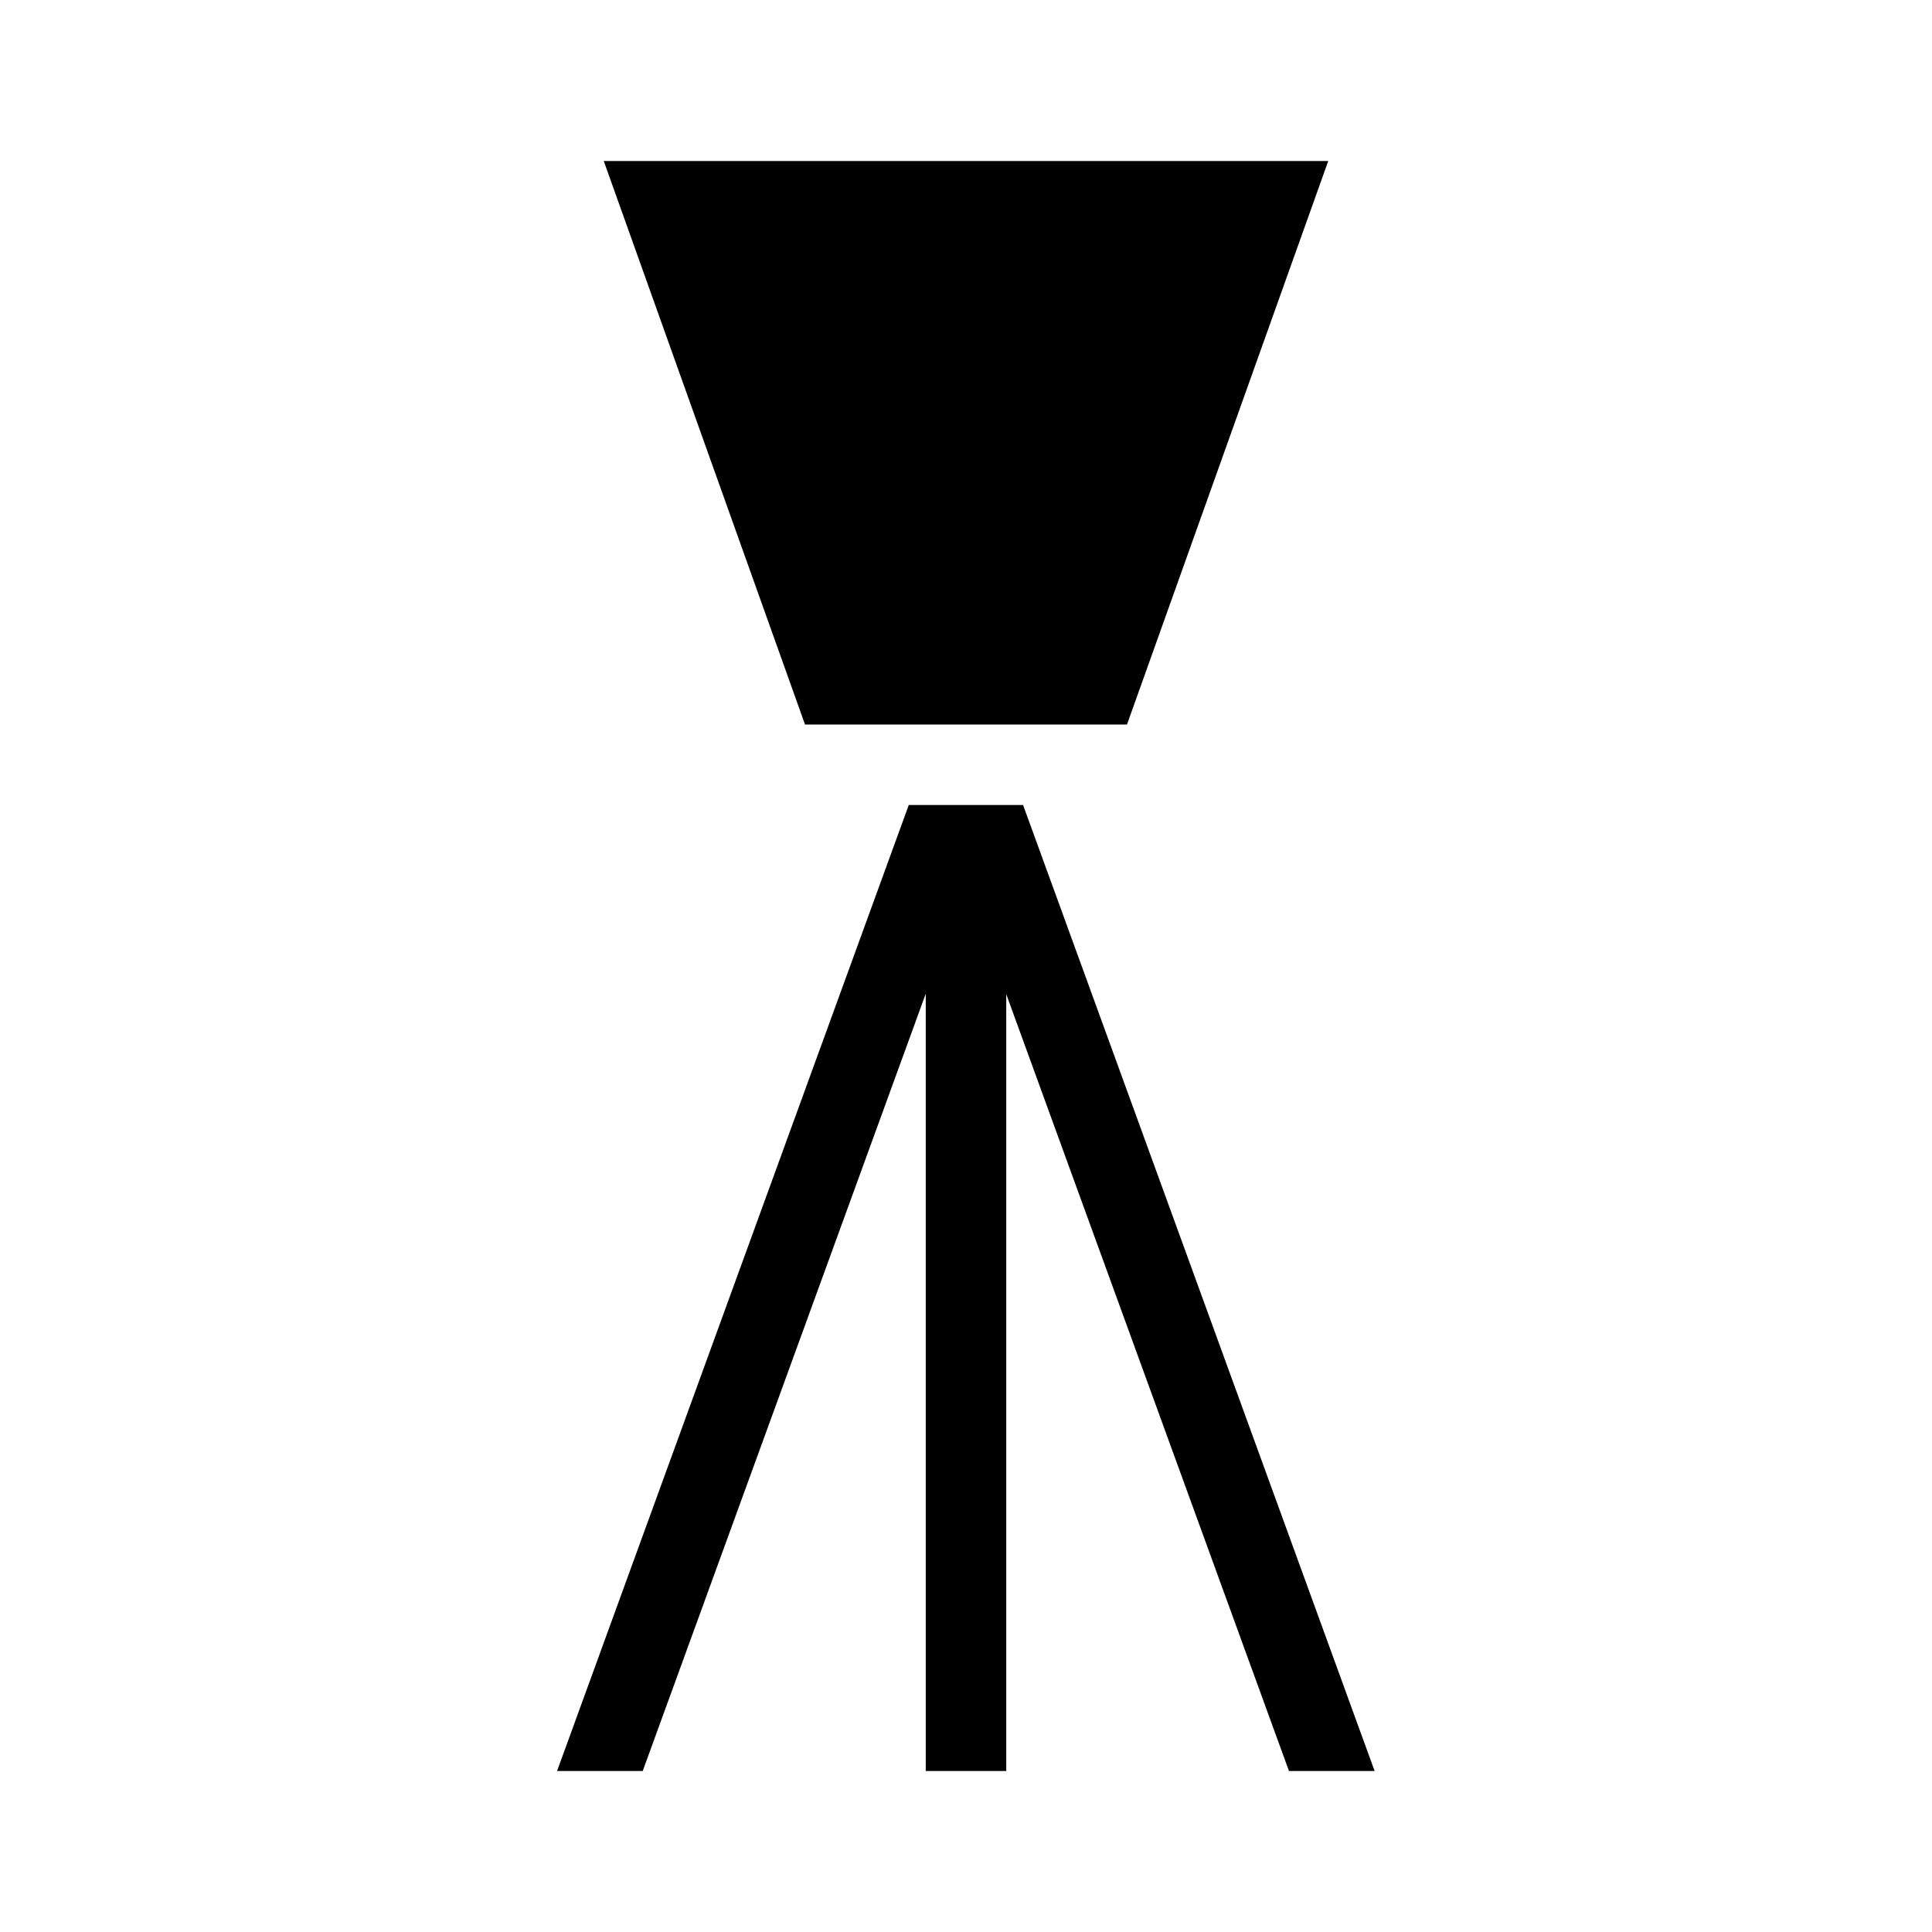
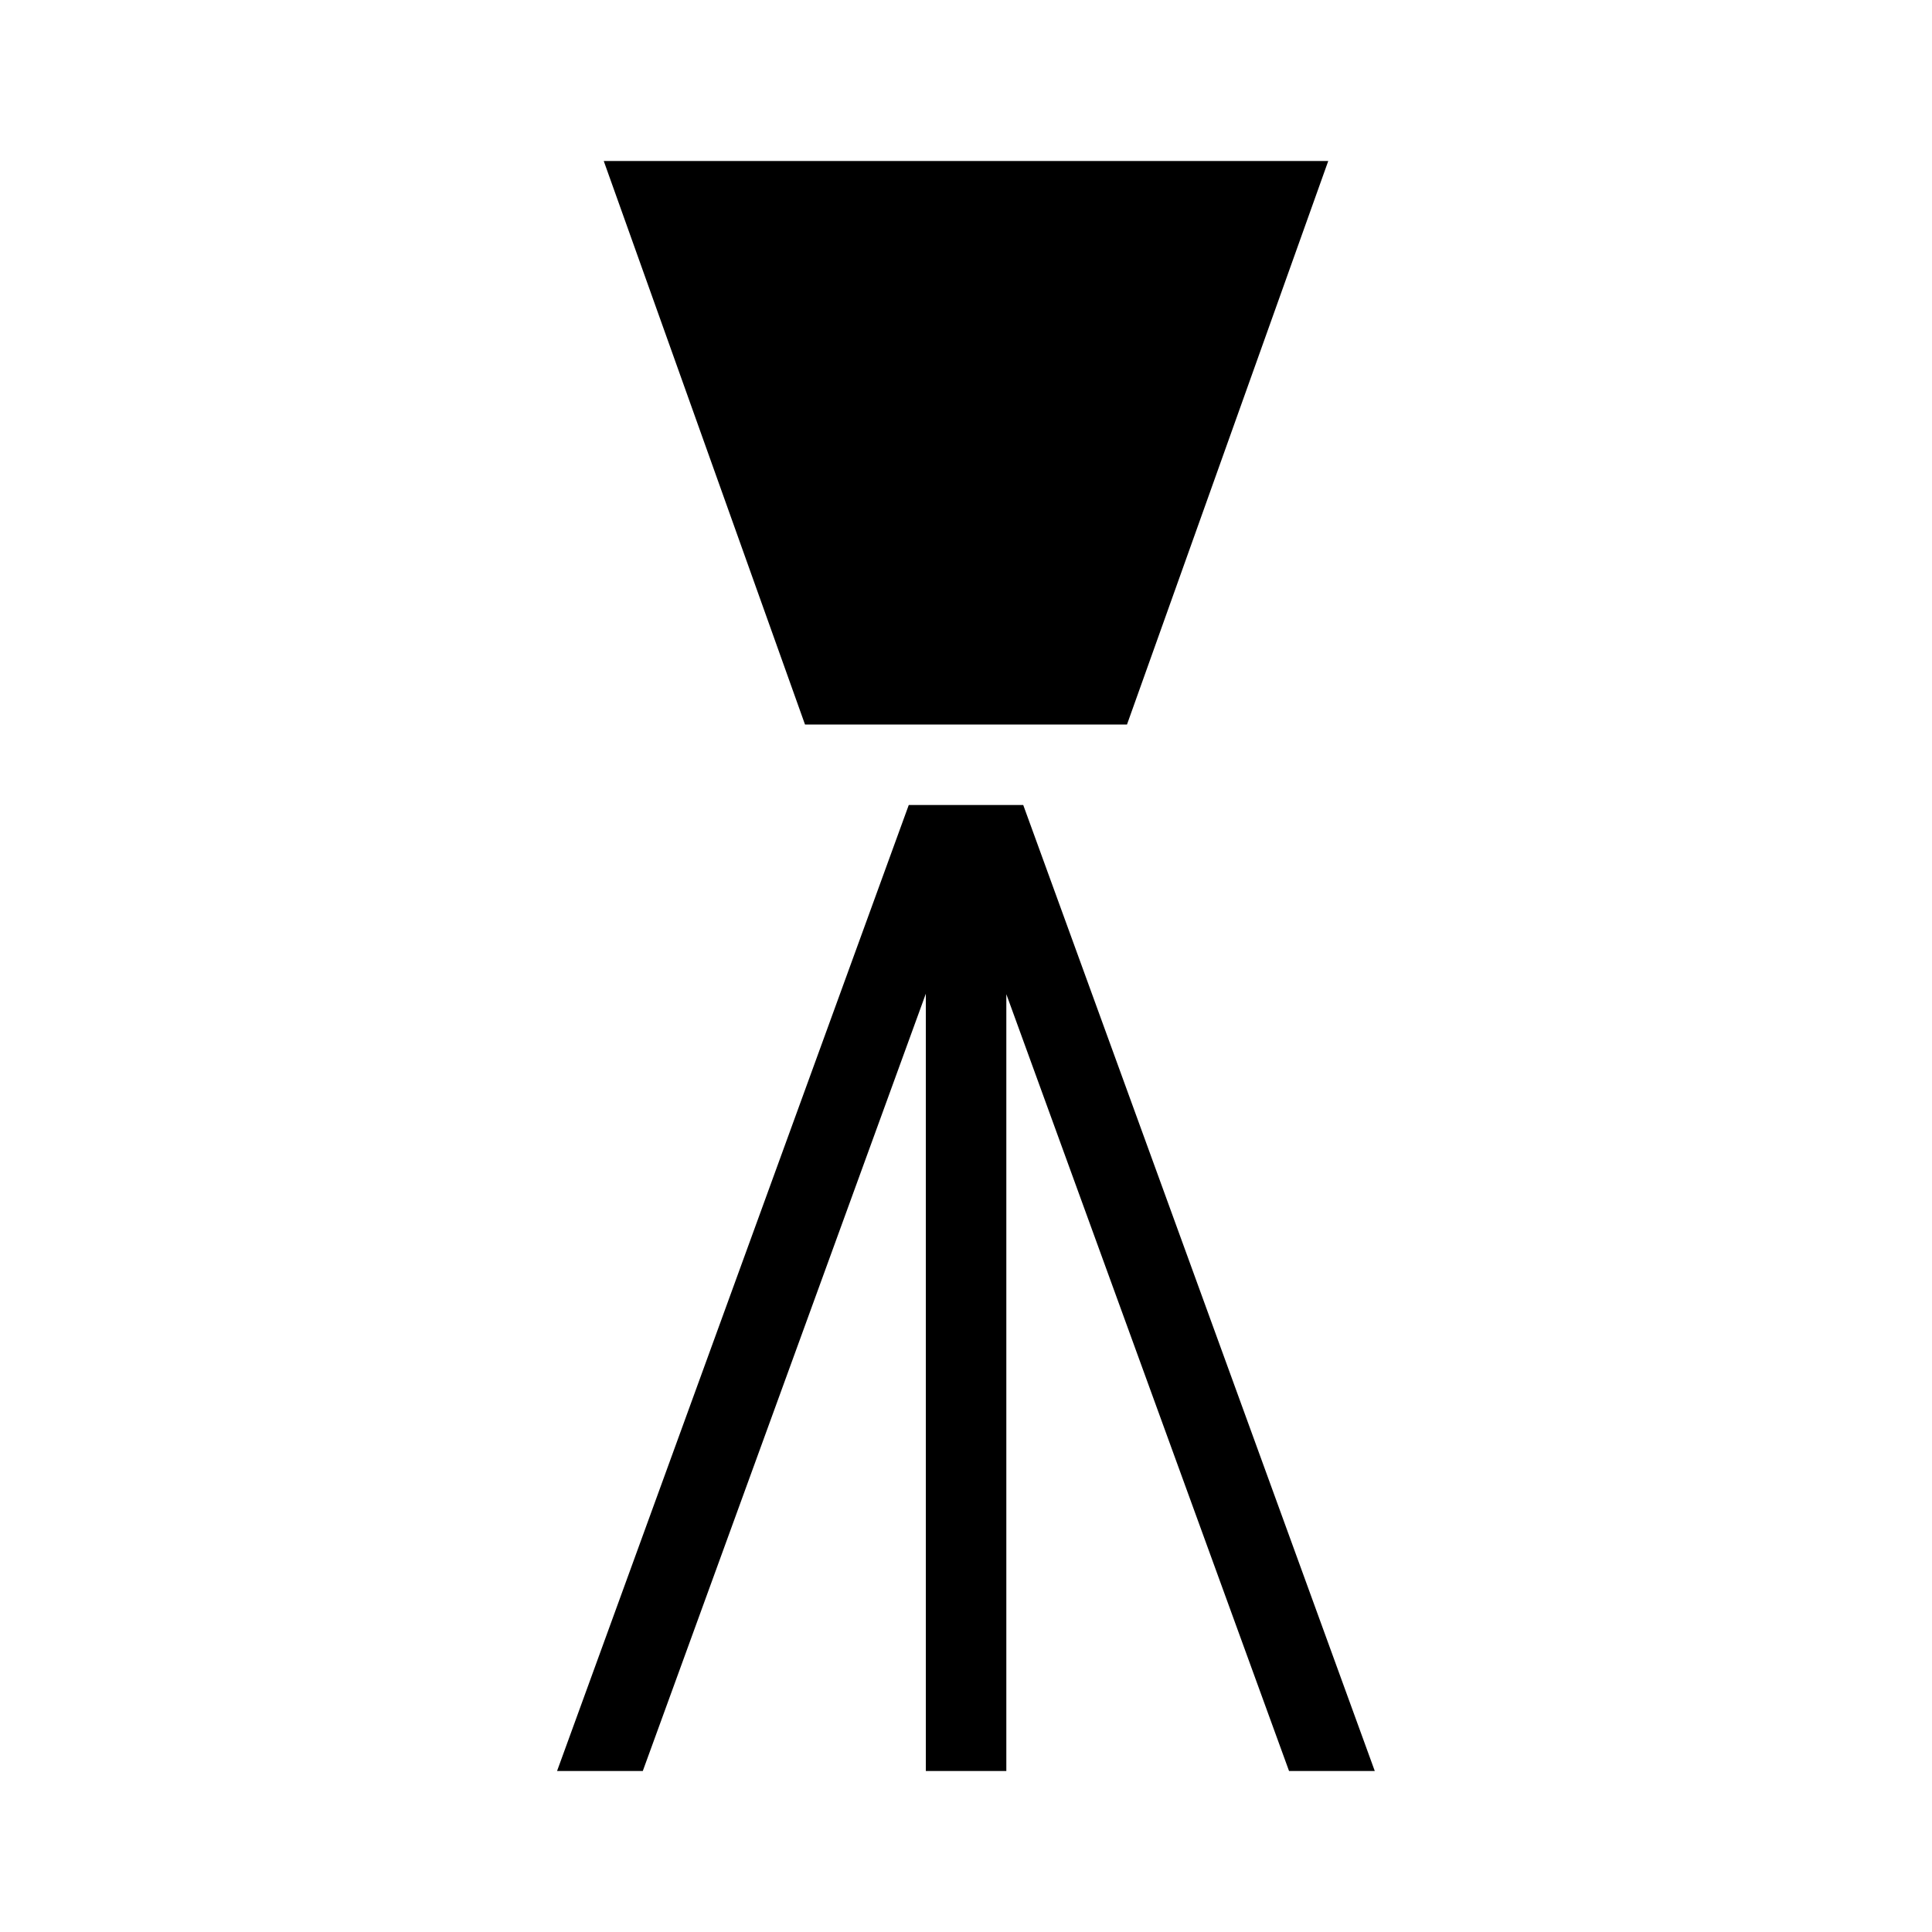
<svg xmlns="http://www.w3.org/2000/svg" version="1.1" width="24" height="24" viewBox="0 0 24 24">
-   <path fill="#000000" d="M 7.5 2 L 10 9 L 14 9 L 16.5 2 L 7.5 2 z M 11.289 10 L 6.92 22 L 7.984 22 L 11.5 12.344 L 11.5 22 L 12.5 22 L 12.5 12.35 L 16.012 22 L 17.076 22 L 12.709 10 L 11.289 10 z " />
+   <path d="m7.5 2l2.5 7h4l2.5-7h-9zm3.789 8l-4.369 12h1.065l3.516-9.656v9.656h1v-9.65l3.512 9.65h1.065l-4.367-12h-1.42z" />
</svg>
